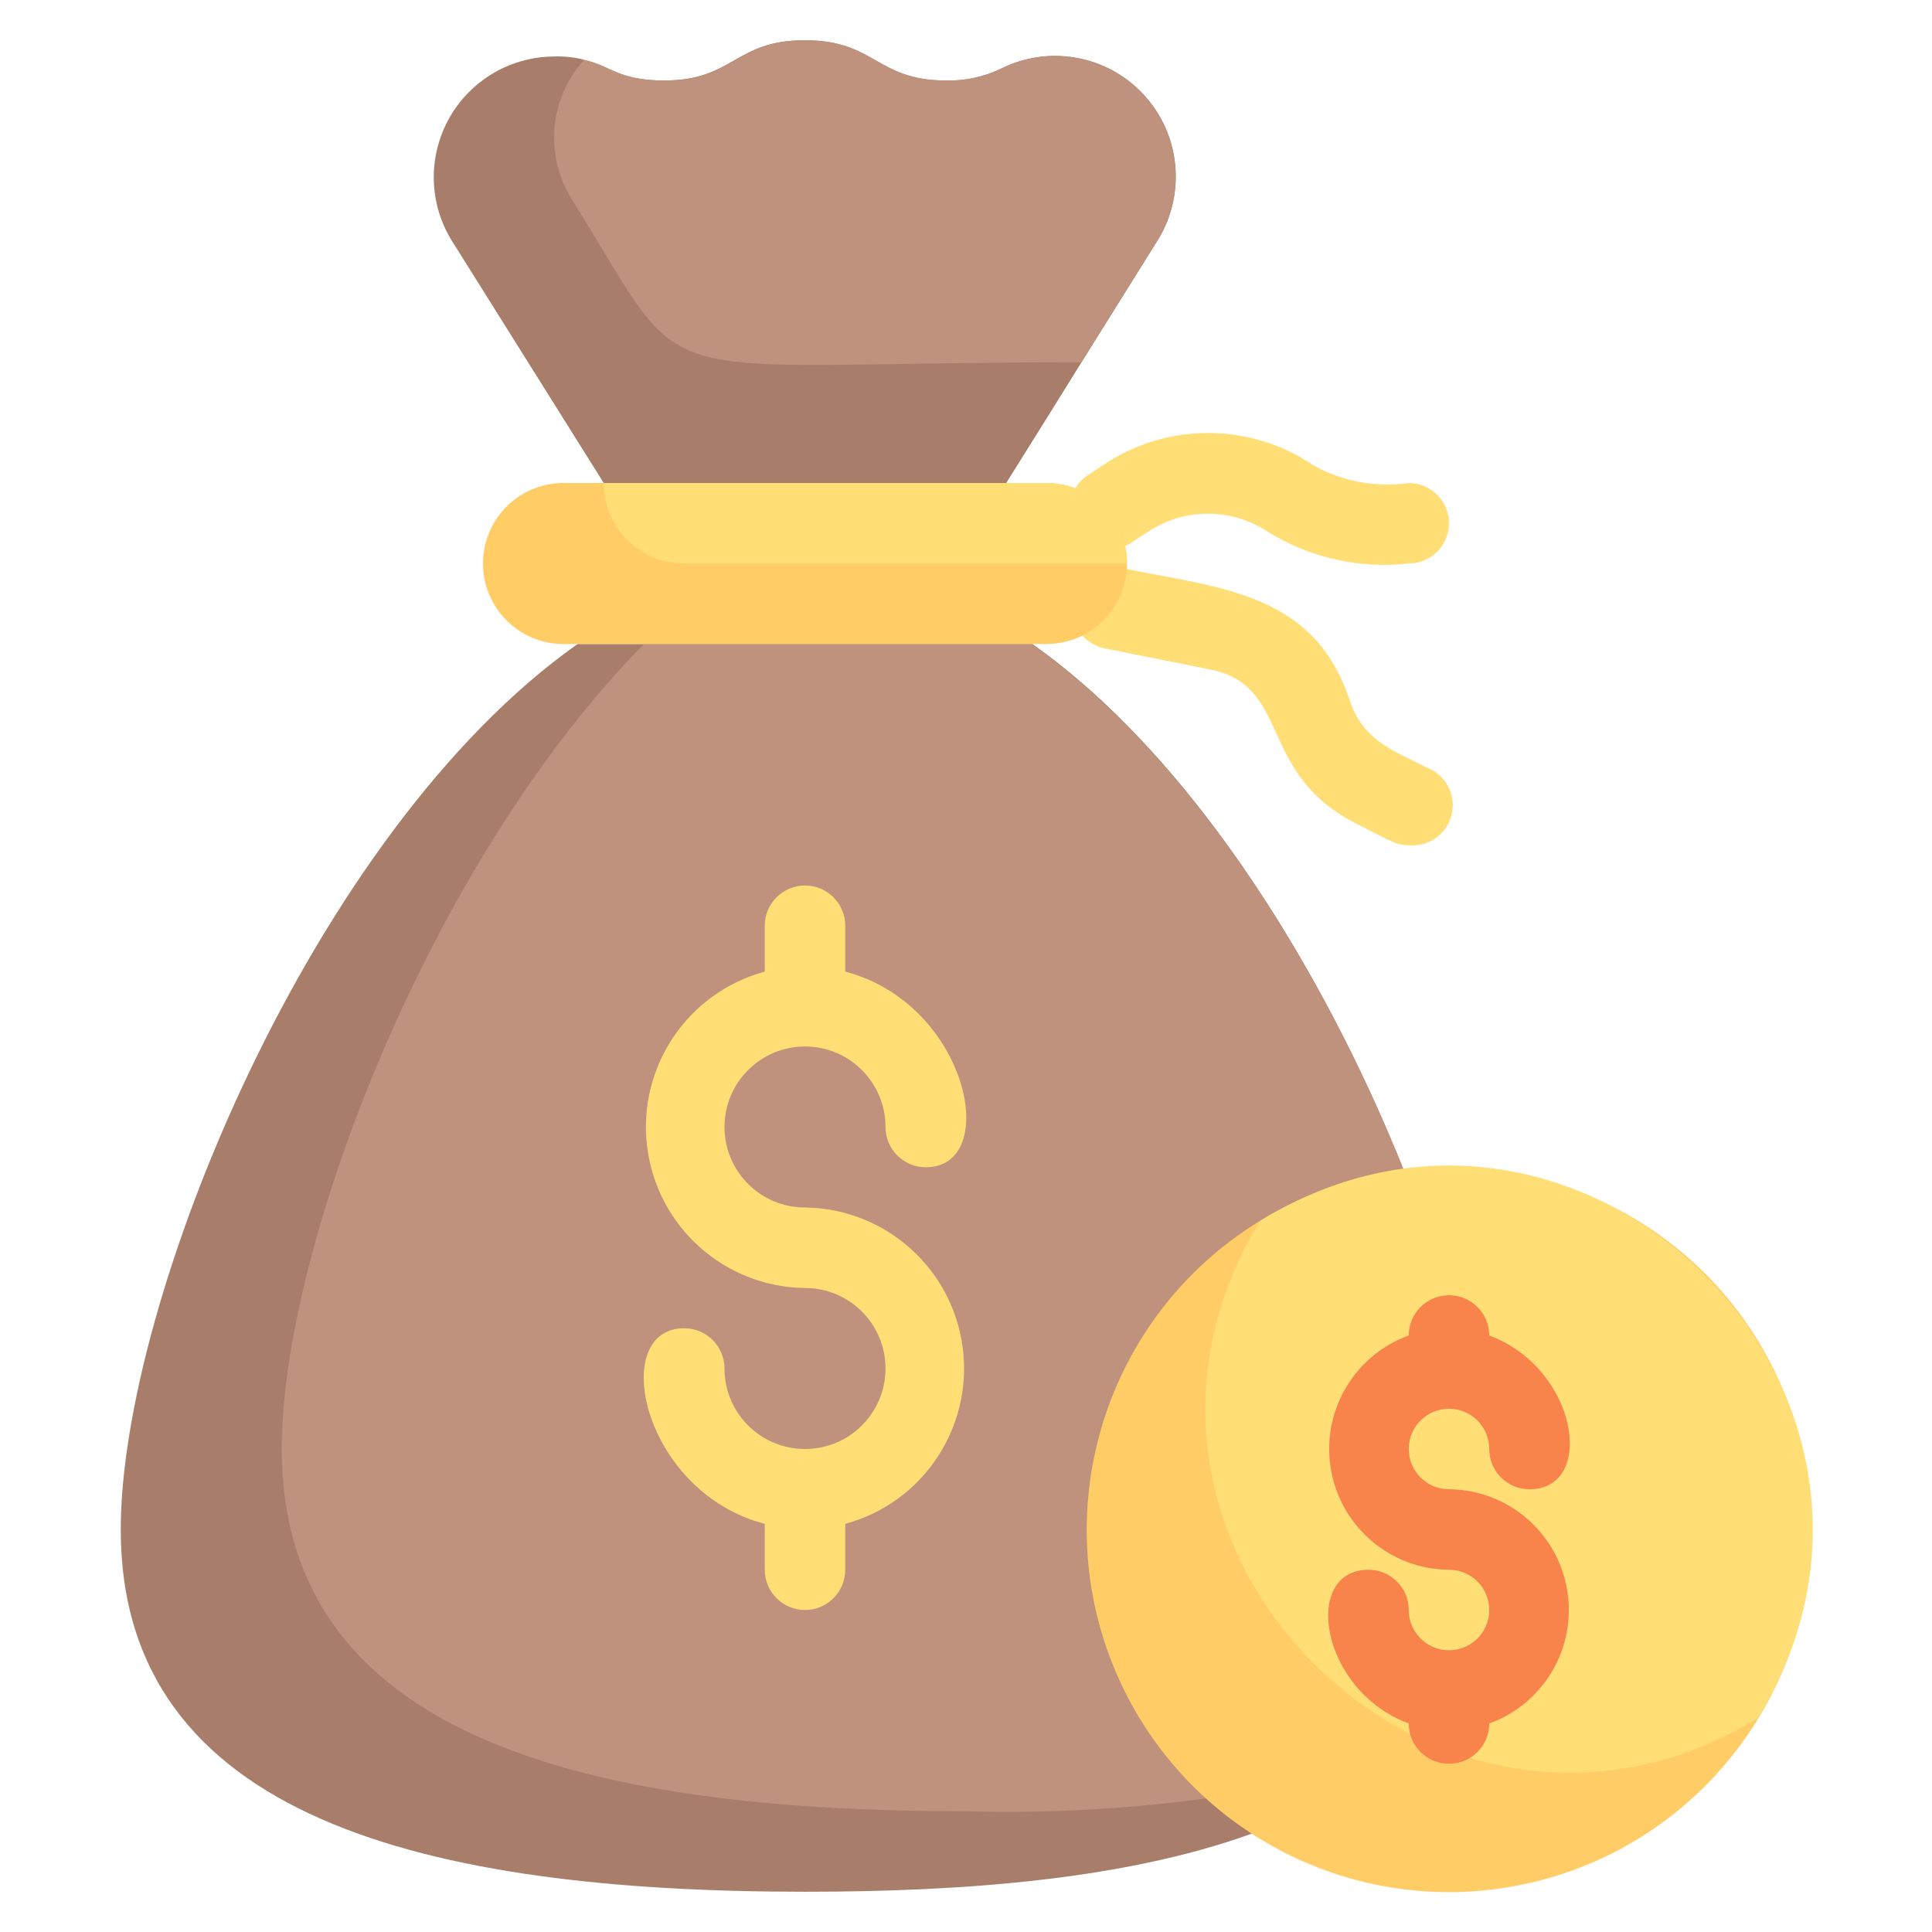
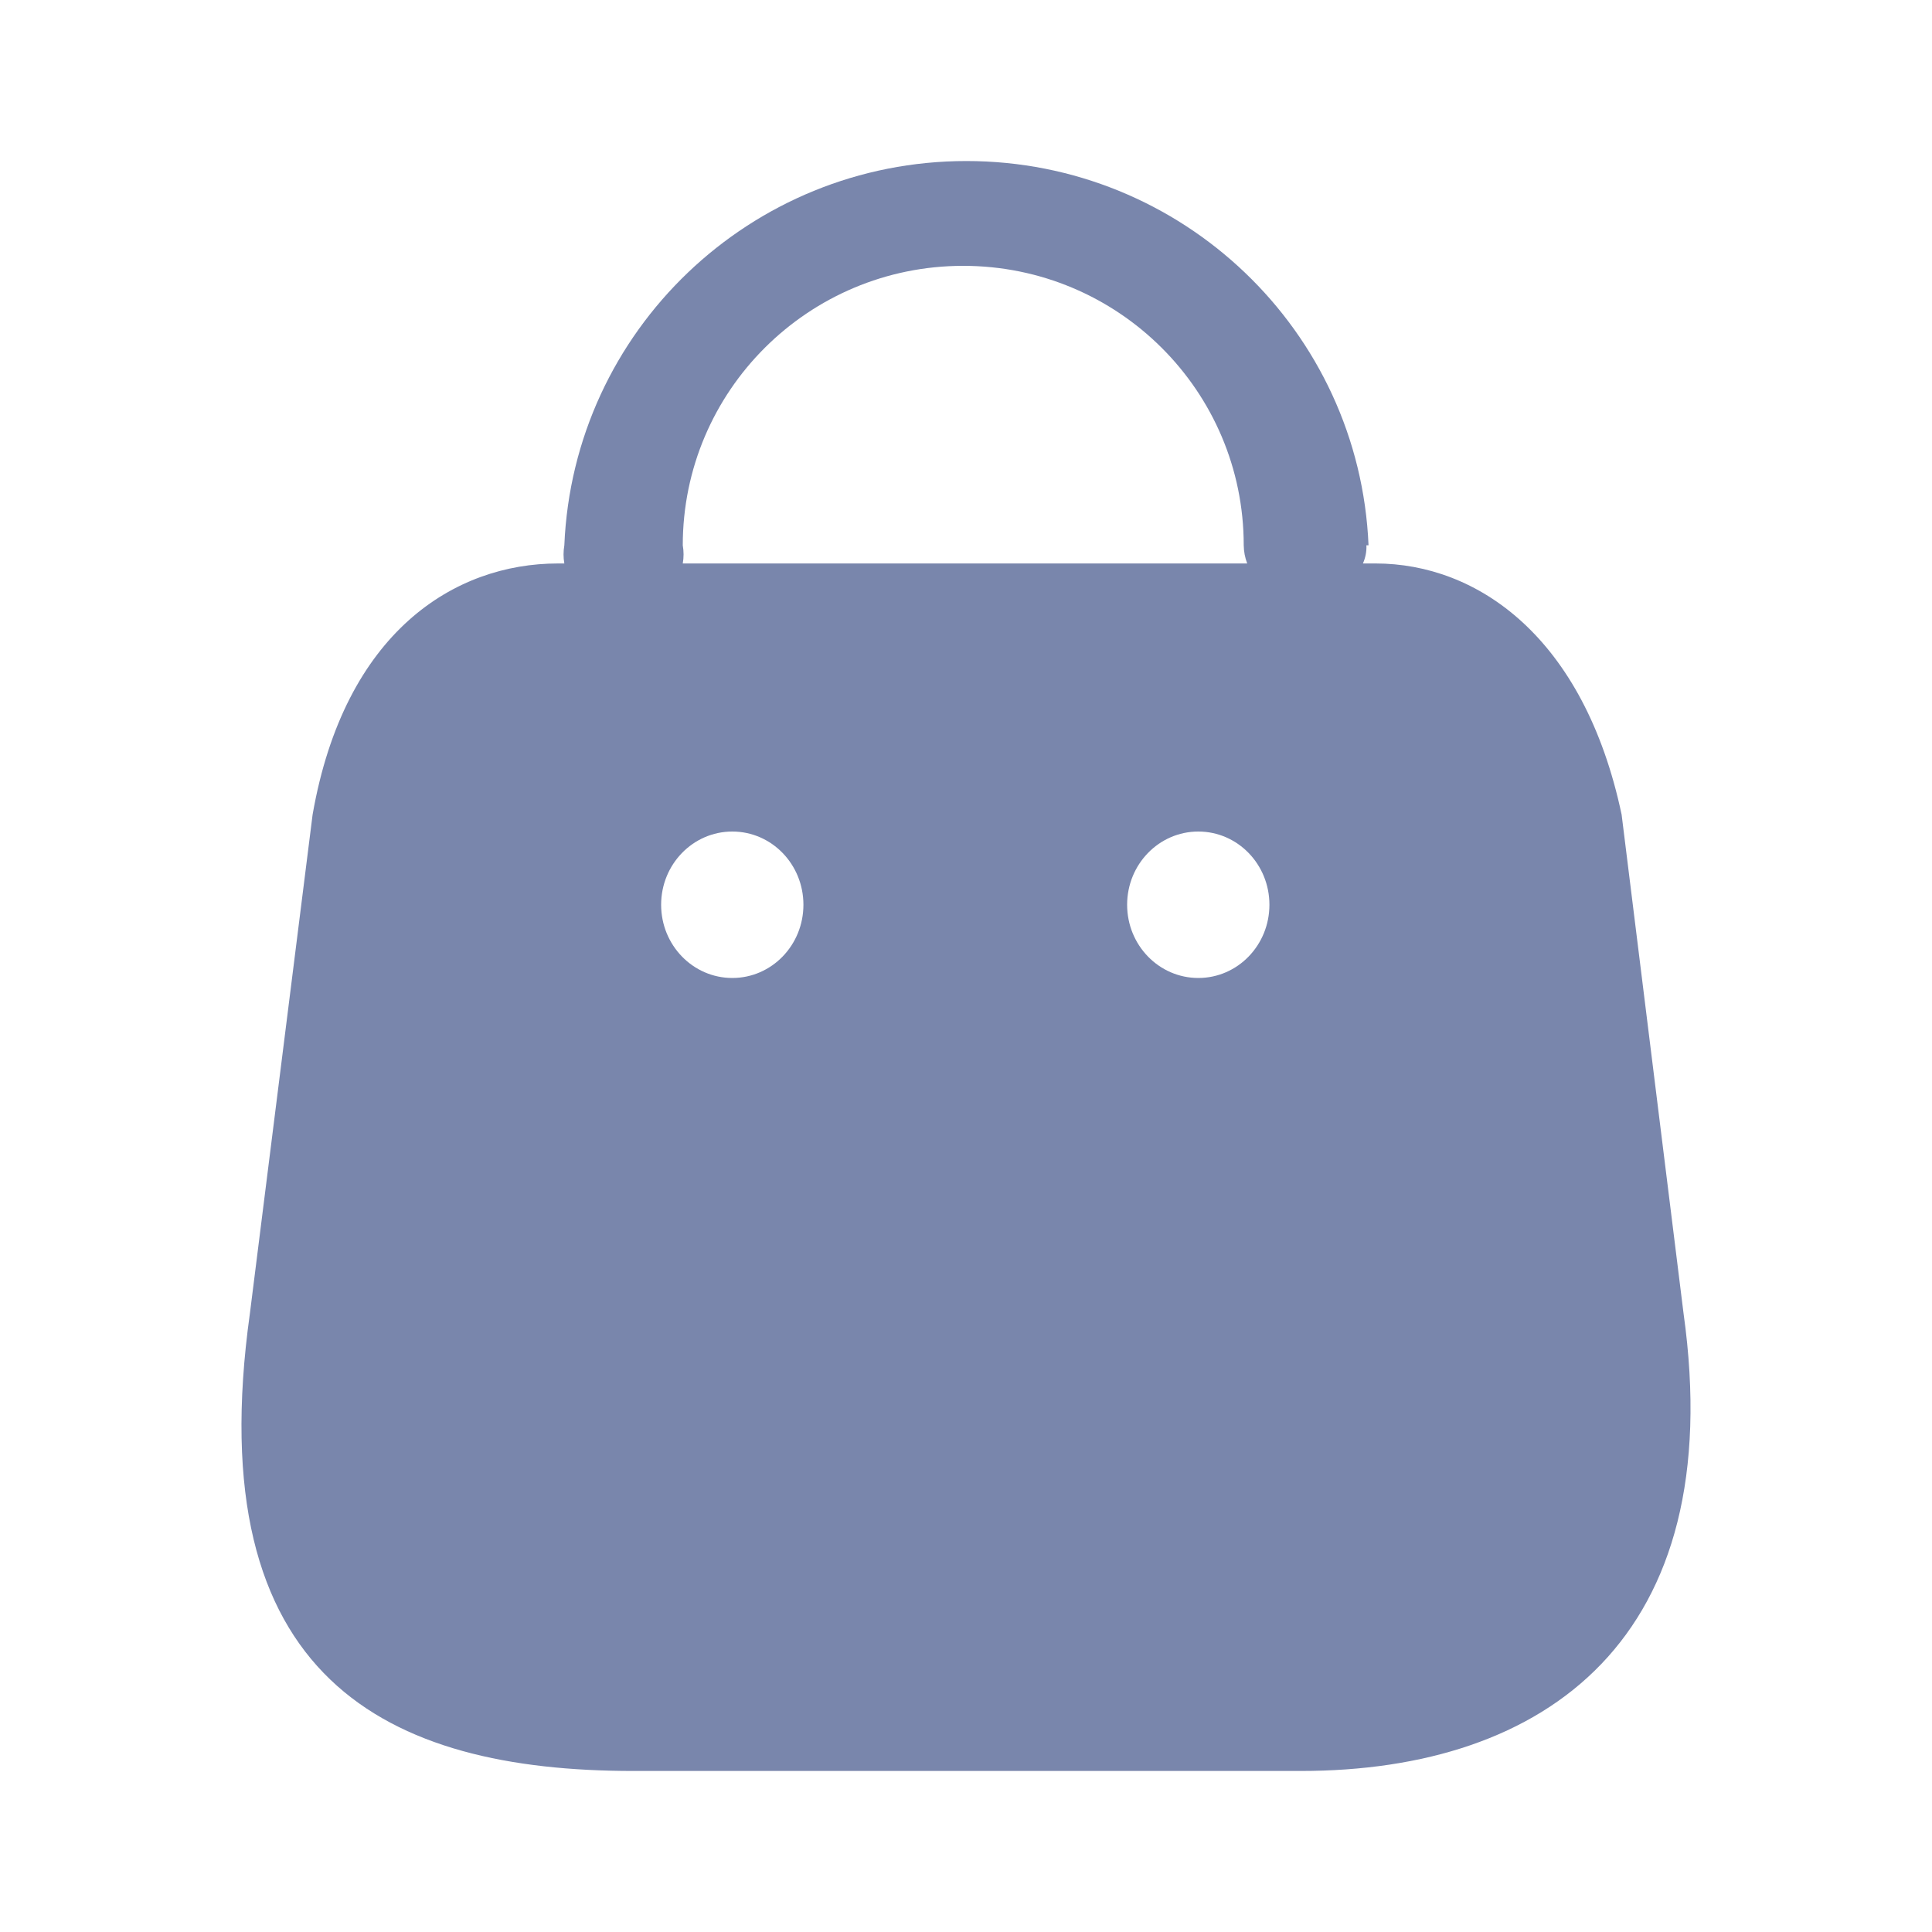
- <svg xmlns="http://www.w3.org/2000/svg" viewBox="0 0 48 48">
-   <defs>
-     <style>.cls-1{fill:#a87e6b;}.cls-2{fill:#be927c;}.cls-3{fill:#ffde76;}.cls-4{fill:#fc6;}.cls-5{fill:#f8834b;}</style>
-   </defs>
-   <g id="Budget">
-     <path class="cls-1" d="M37,38c0,7.82-9.19,9-17,9-9.39,0-17-1.82-17-9,0-5.67,4.74-17.33,11.35-22h11.3C32.26,20.67,37,32.33,37,38Z" />
-     <path class="cls-2" d="M37,38a7,7,0,0,1-2.69,5.82A36.64,36.64,0,0,1,24,45c-9.39,0-17-1.82-17-9,0-5,3.66-14.58,9-20h9.63C32.26,20.67,37,32.33,37,38Z" />
-     <path class="cls-1" d="M28.78,5.94C26,10.38,27.11,8.63,25,12H15L11.2,5.94a3,3,0,0,1,2.39-4.53C15,1.32,15,2,16.49,2c1.75,0,1.75-1,3.5-1s1.76,1,3.51,1a3,3,0,0,0,1.36-.29A3,3,0,0,1,28.78,5.94Z" />
-     <path class="cls-2" d="M28.78,5.94,26.87,9c-11.25,0-9.56.92-12.67-4.06a2.88,2.88,0,0,1,.31-3.45c.66.12.82.51,2,.51,1.75,0,1.75-1,3.5-1s1.76,1,3.51,1a2.92,2.92,0,0,0,1.39-.31A3,3,0,0,1,28.78,5.94Z" />
-     <path class="cls-3" d="M35,21c-.3,0-.38-.07-1.27-.52C31.18,19.21,32.13,17,30,16.62l-2.55-.51a1,1,0,0,1,.4-2c2.53.51,4.79.62,5.68,3.28.33,1,1.06,1.25,1.92,1.68A1,1,0,0,1,35,21Z" />
-     <path class="cls-3" d="M35,14a5.49,5.49,0,0,1-3.49-.78,2.69,2.69,0,0,0-3,0l-.46.3a1,1,0,0,1-1.1-1.66l.45-.3a4.66,4.66,0,0,1,5.23,0A3.77,3.77,0,0,0,35,12,1,1,0,0,1,35,14Z" />
-     <path class="cls-4" d="M28,14a2,2,0,0,1-2,2H14a2,2,0,0,1,0-4H26A2,2,0,0,1,28,14Z" />
-     <path class="cls-3" d="M28,14H17a2,2,0,0,1-2-2H26A2,2,0,0,1,28,14Z" />
-     <path class="cls-3" d="M20,30a2,2,0,1,1,2-2,1,1,0,0,0,1,1c1.89,0,1.06-4.06-2-4.86V23a1,1,0,0,0-2,0v1.14A4,4,0,0,0,20,32a2,2,0,1,1-2,2,1,1,0,0,0-1-1c-1.89,0-1.06,4.06,2,4.86V39a1,1,0,0,0,2,0V37.86A4,4,0,0,0,20,30Z" />
-     <path class="cls-4" d="M45,38a9,9,0,1,1-14.28-7.28A9,9,0,0,1,45,38Z" />
-     <path class="cls-3" d="M43.67,42.69c-8,4.86-17.26-4.33-12.36-12.36C39.34,25.41,48.57,34.69,43.67,42.69Z" />
-     <path class="cls-5" d="M36,37a1,1,0,1,1,1-1,1,1,0,0,0,1,1c1.66,0,1.21-3-1-3.82a1,1,0,1,0-2,0A3,3,0,0,0,36,39a1,1,0,1,1-1,1,1,1,0,0,0-1-1c-1.66,0-1.21,3,1,3.82a1,1,0,1,0,2,0A3,3,0,0,0,36,37Z" />
-   </g>
+ <svg xmlns="http://www.w3.org/2000/svg" width="20" height="20" viewBox="0 0 20 20" fill="none">
+   <path fill-rule="evenodd" clip-rule="evenodd" d="M14.109 5.833C14.135 5.774 14.148 5.71 14.145 5.645H14.167C14.073 3.422 12.237 1.667 10.004 1.667C7.771 1.667 5.935 3.422 5.842 5.645C5.831 5.708 5.831 5.771 5.842 5.833H5.776C4.709 5.833 3.567 6.538 3.236 8.433L2.587 13.596C2.057 17.386 4.009 18.333 6.557 18.333H13.465C16.006 18.333 17.899 16.961 17.428 13.596L16.787 8.433C16.397 6.591 15.292 5.833 14.239 5.833H14.109ZM12.911 5.833C12.888 5.773 12.876 5.71 12.875 5.645C12.875 4.047 11.575 2.752 9.971 2.752C8.368 2.752 7.068 4.047 7.068 5.645C7.079 5.708 7.079 5.771 7.068 5.833H12.911ZM7.581 10.124C7.174 10.124 6.844 9.785 6.844 9.366C6.844 8.947 7.174 8.608 7.581 8.608C7.988 8.608 8.317 8.947 8.317 9.366C8.317 9.785 7.988 10.124 7.581 10.124ZM11.668 9.366C11.668 9.785 11.998 10.124 12.405 10.124C12.812 10.124 13.141 9.785 13.141 9.366C13.141 8.947 12.812 8.608 12.405 8.608C11.998 8.608 11.668 8.947 11.668 9.366Z" fill="#7986AC" />
</svg>
